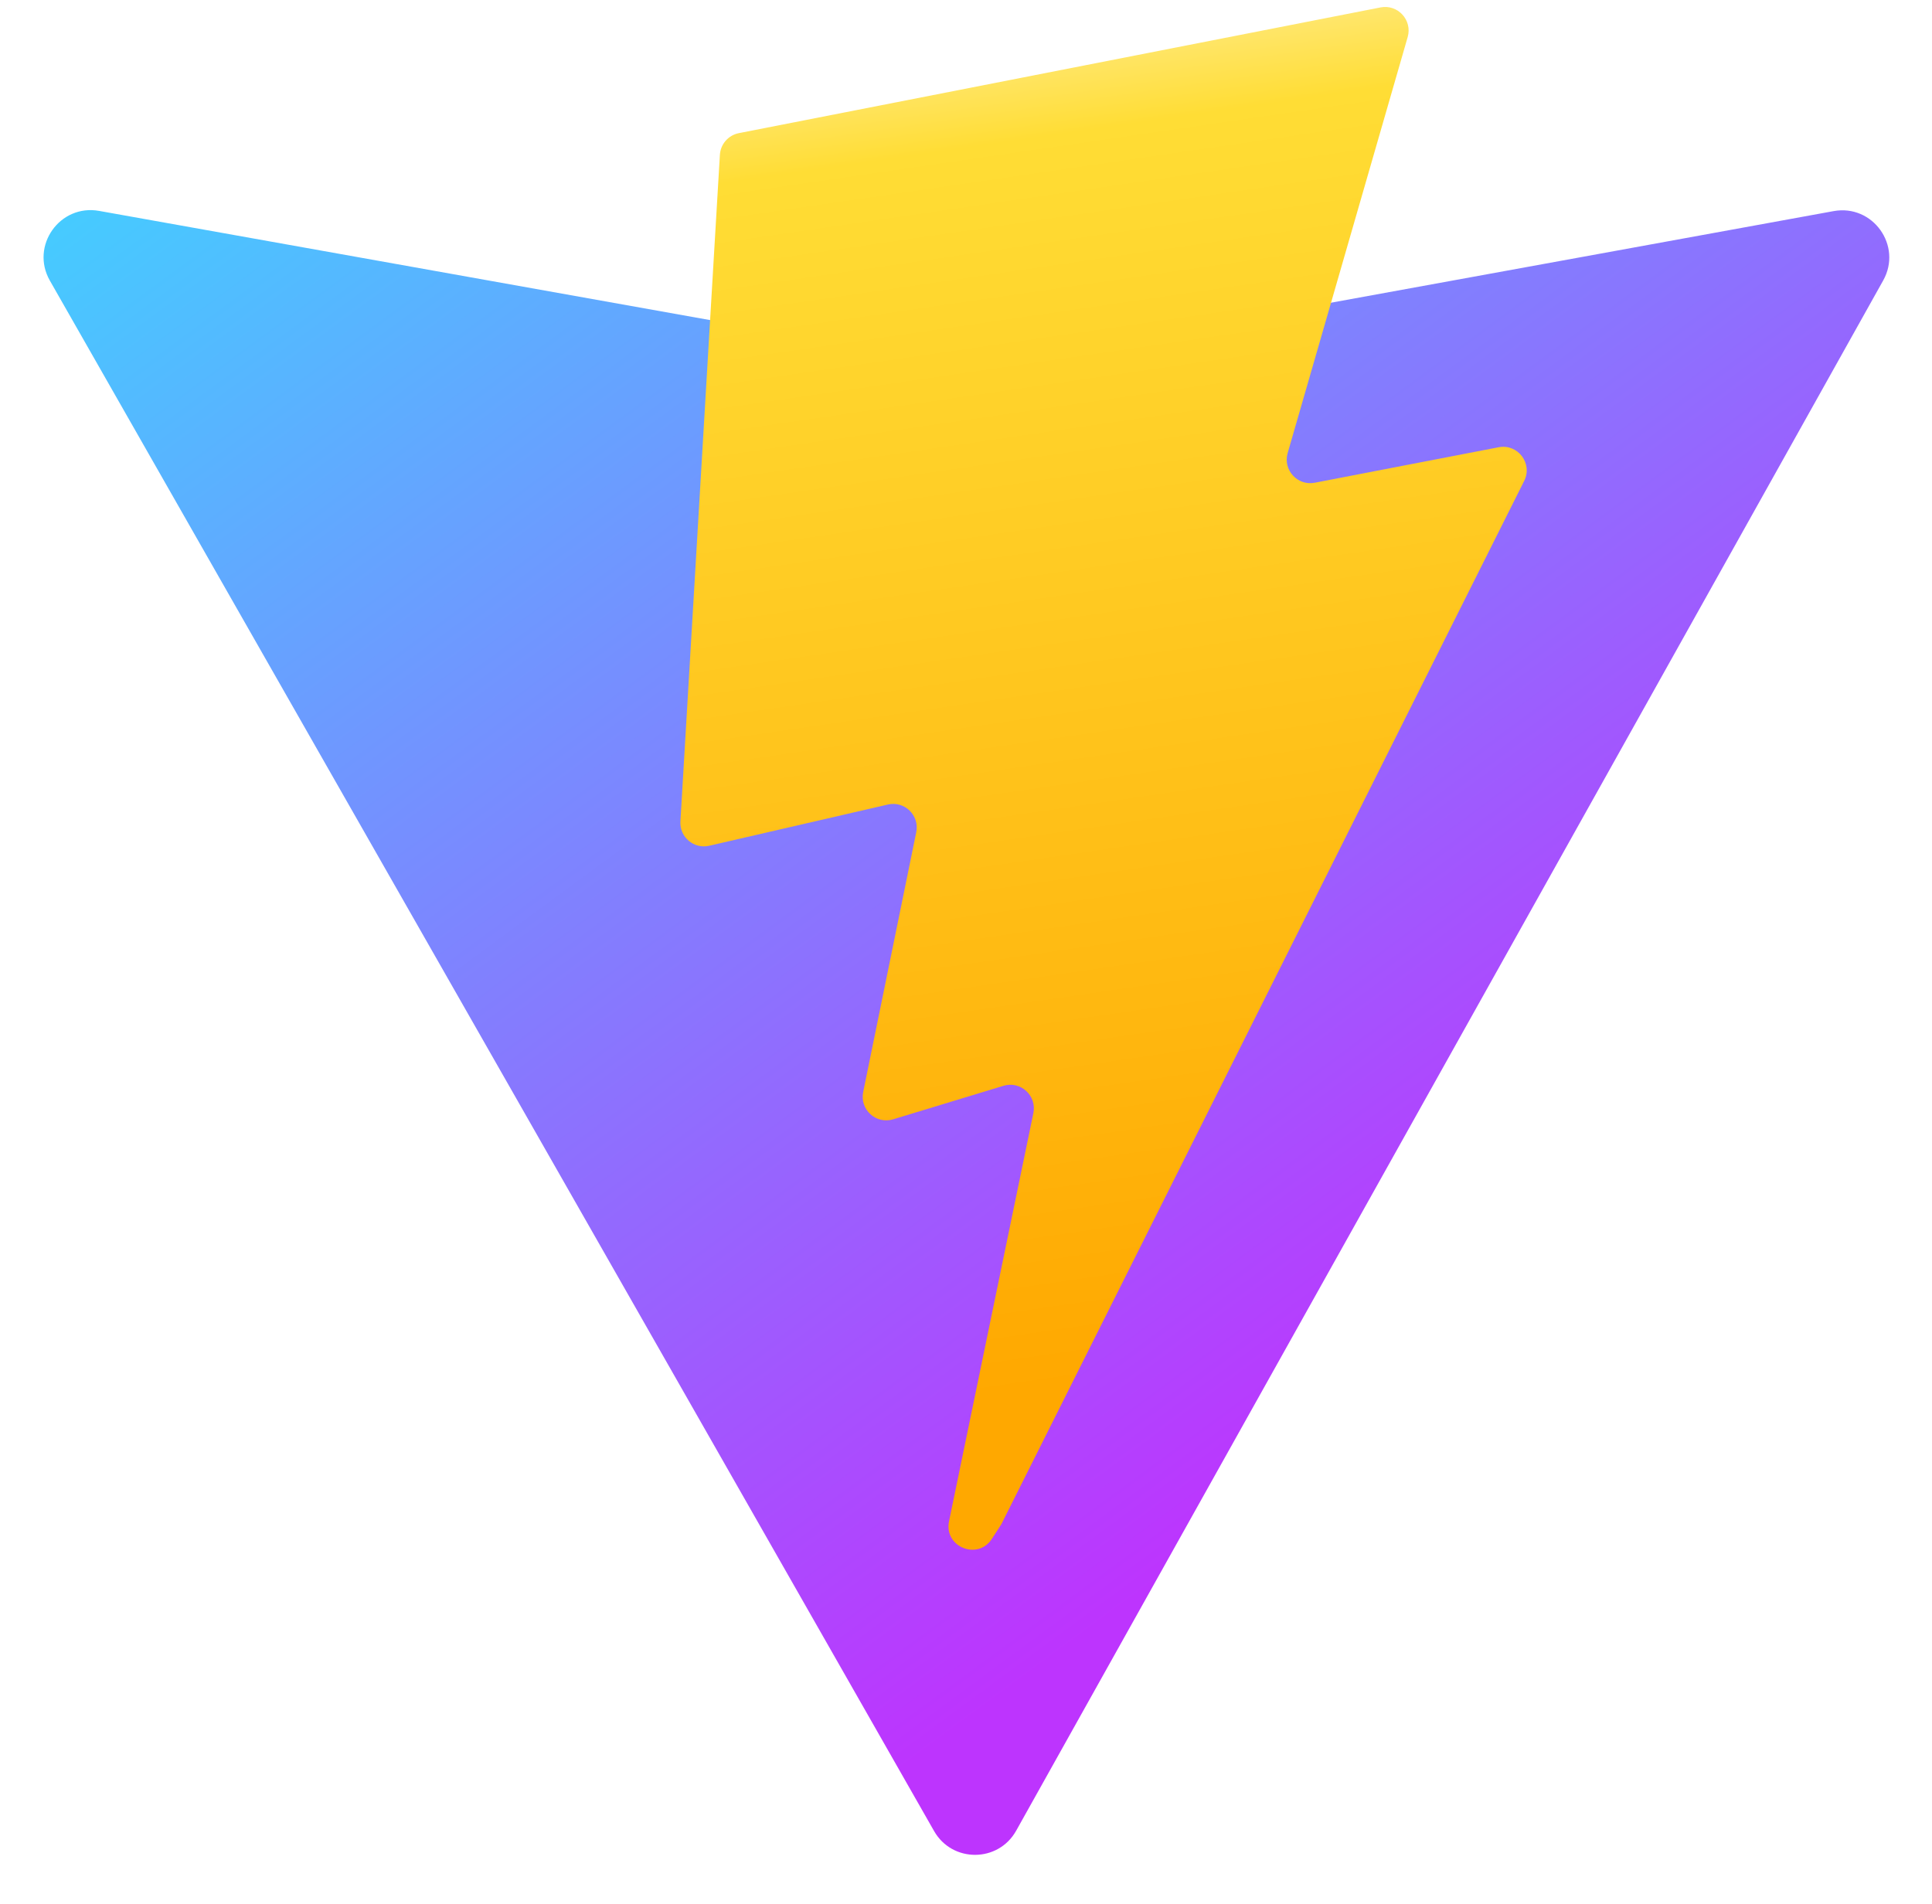
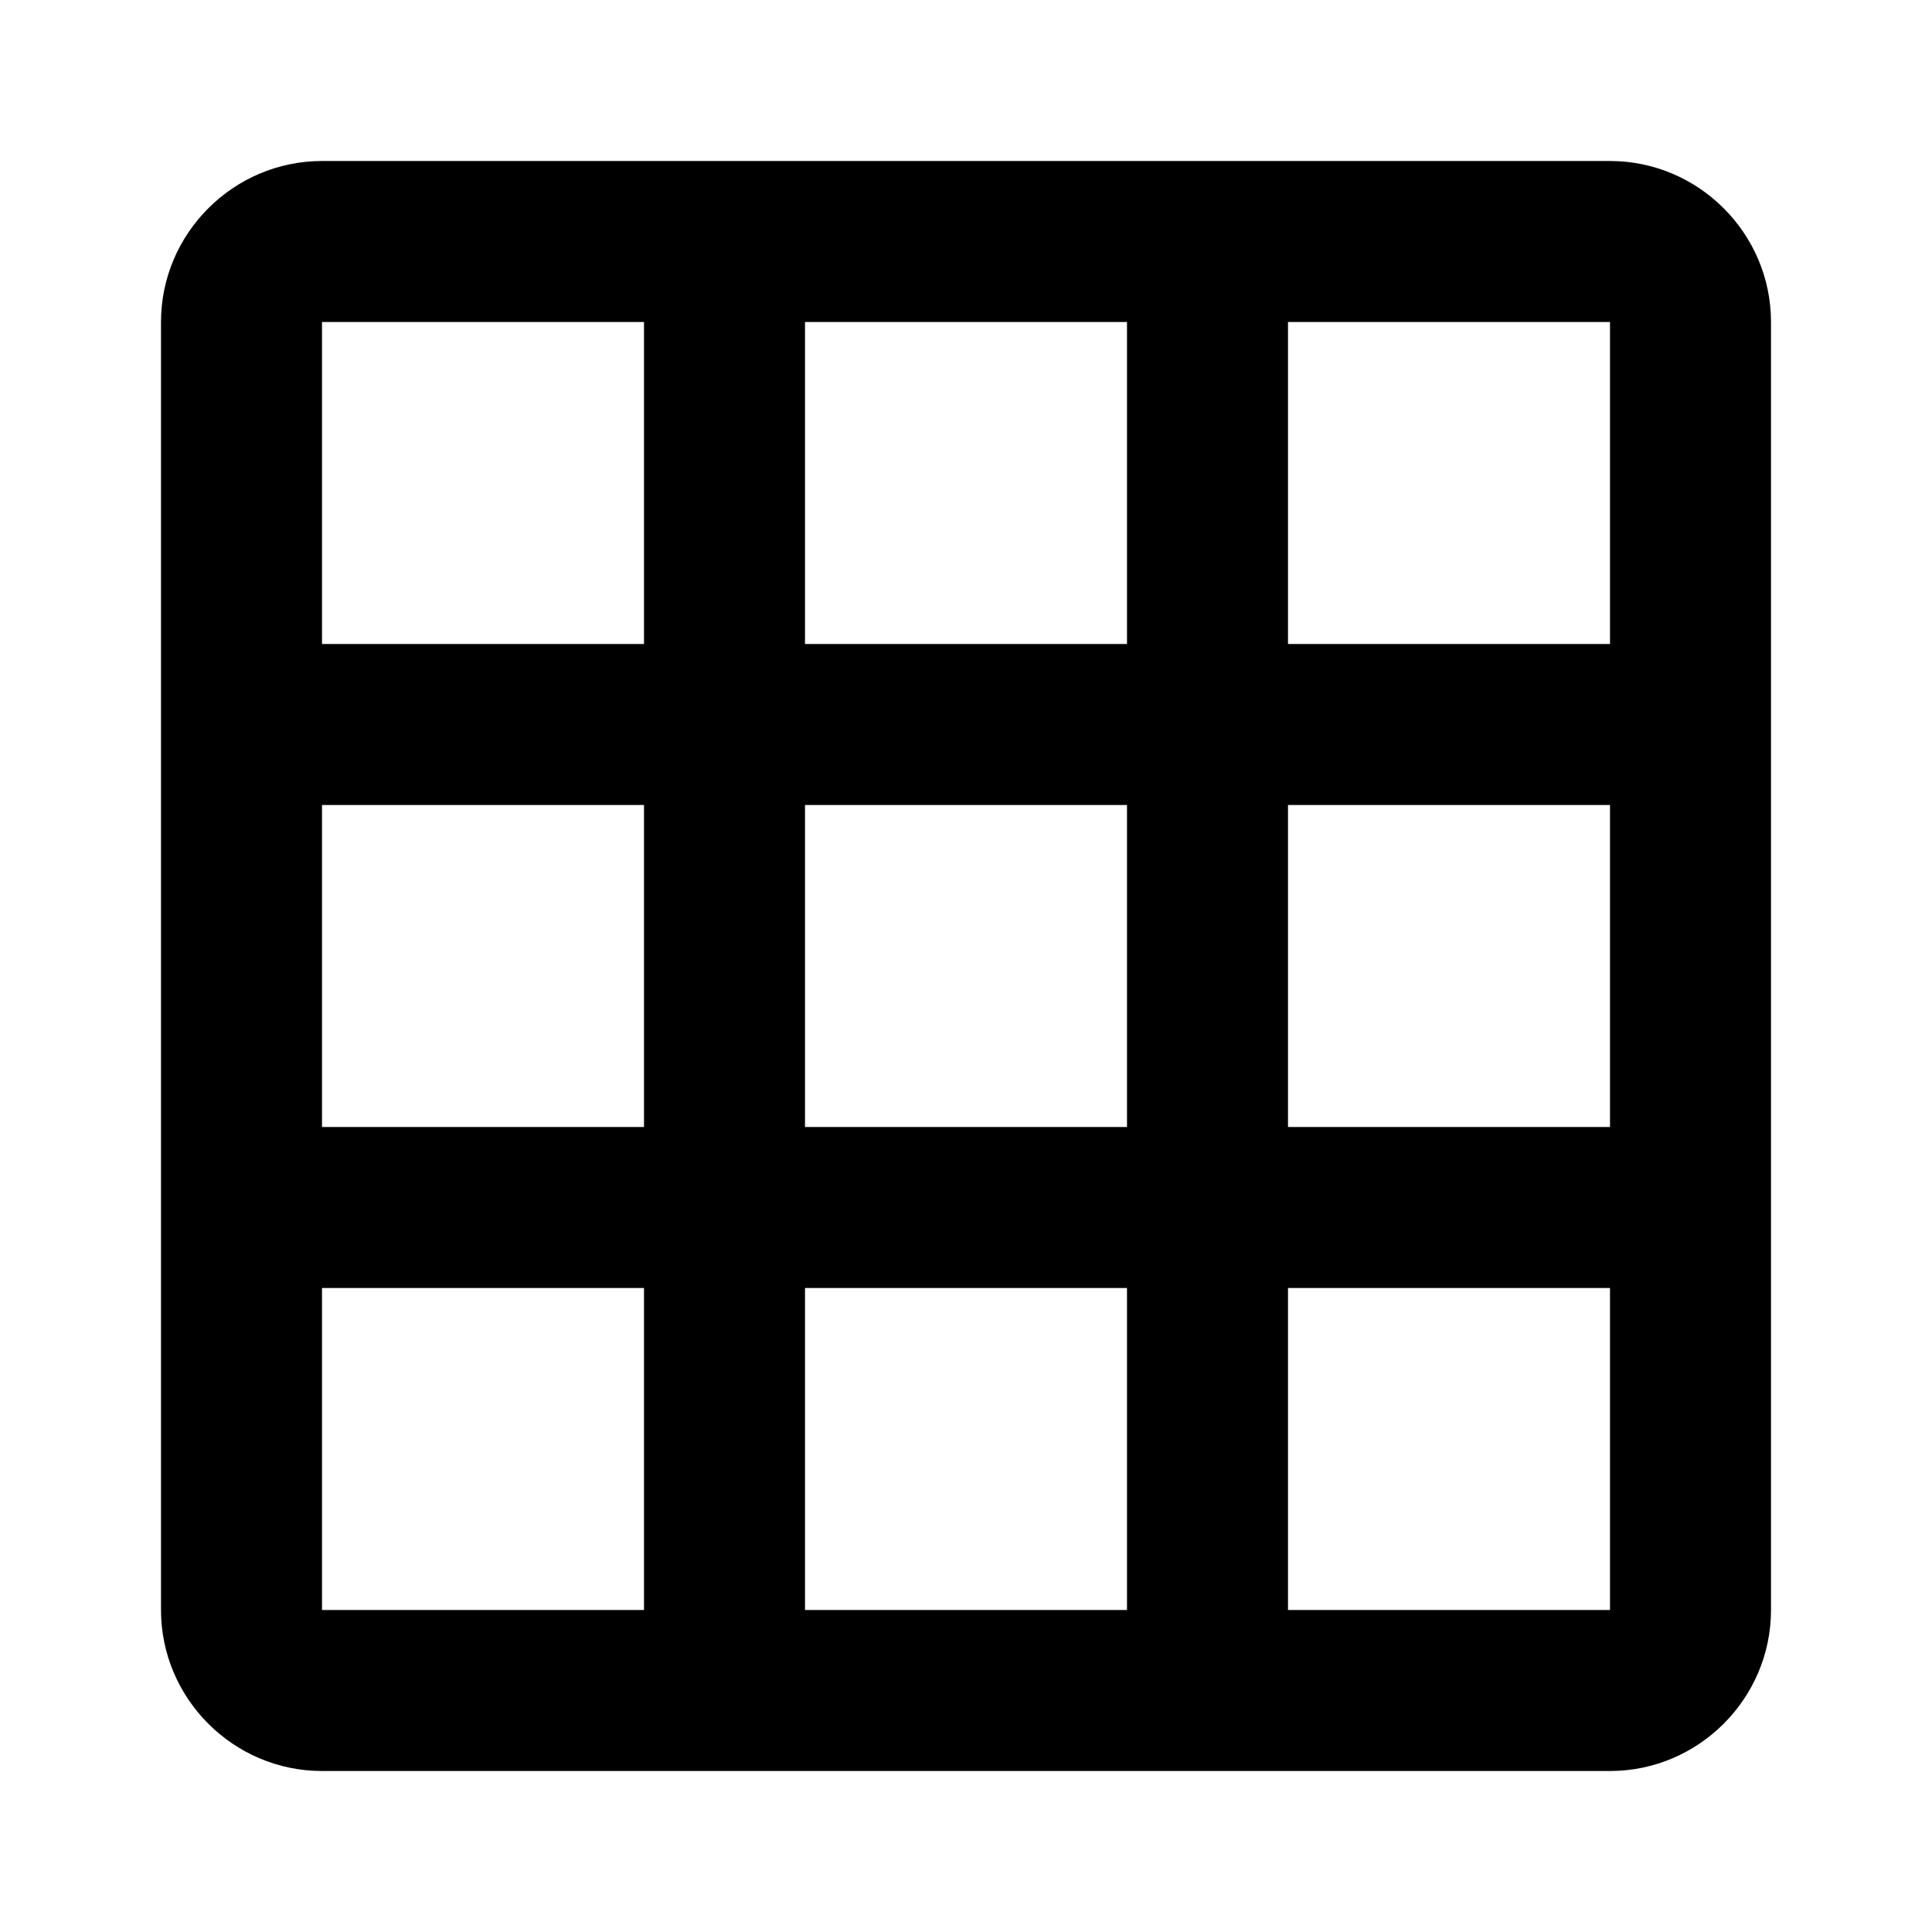
- <svg xmlns="http://www.w3.org/2000/svg" width="410" height="404" viewBox="0 0 410 404" fill="none">
-   <path d="M399.641 59.525L215.643 388.545C211.844 395.338 202.084 395.378 198.228 388.618L10.582 59.556C6.381 52.19 12.68 43.267 21.028 44.759L205.223 77.682C206.398 77.892 207.601 77.89 208.776 77.676L389.119 44.806C397.439 43.289 403.768 52.143 399.641 59.525Z" fill="url(#paint0_linear)" />
-   <path d="M292.965 1.574L156.801 28.255C154.563 28.694 152.906 30.59 152.771 32.866L144.395 174.33C144.198 177.662 147.258 180.248 150.51 179.498L188.42 170.749C191.967 169.931 195.172 173.055 194.443 176.622L183.18 231.775C182.422 235.487 185.907 238.661 189.532 237.56L212.947 230.446C216.577 229.344 220.065 232.527 219.297 236.242L201.398 322.875C200.278 328.294 207.486 331.249 210.492 326.603L212.5 323.5L323.454 102.072C325.312 98.365 322.108 94.137 318.036 94.923L279.014 102.454C275.347 103.161 272.227 99.746 273.262 96.158L298.731 7.867C299.767 4.273 296.636 0.855 292.965 1.574Z" fill="url(#paint1_linear)" />
-   <defs>
-     <linearGradient id="paint0_linear" x1="6" y1="33" x2="235" y2="344" gradientUnits="userSpaceOnUse">
-       <stop stop-color="#41D1FF" />
-       <stop offset="1" stop-color="#BD34FE" />
-     </linearGradient>
-     <linearGradient id="paint1_linear" x1="194.651" y1="8.818" x2="236.076" y2="292.989" gradientUnits="userSpaceOnUse">
-       <stop stop-color="#FFEA83" />
-       <stop offset="0.083" stop-color="#FFDD35" />
-       <stop offset="1" stop-color="#FFA800" />
-     </linearGradient>
-   </defs>
+ <svg xmlns="http://www.w3.org/2000/svg" height="24px" viewBox="0 0 24 24" width="24px" fill="#000000">
+   <path d="M0 0h24v24H0V0z" fill="none" />
+   <path d="M20 2H4c-1.1 0-2 .9-2 2v16c0 1.1.9 2 2 2h16c1.1 0 2-.9 2-2V4c0-1.1-.9-2-2-2zM8 20H4v-4h4v4zm0-6H4v-4h4v4zm0-6H4V4h4v4zm6 12h-4v-4h4v4zm0-6h-4v-4h4v4zm0-6h-4V4h4v4zm6 12h-4v-4h4v4zm0-6h-4v-4h4v4zm0-6h-4V4h4v4z" />
</svg>
